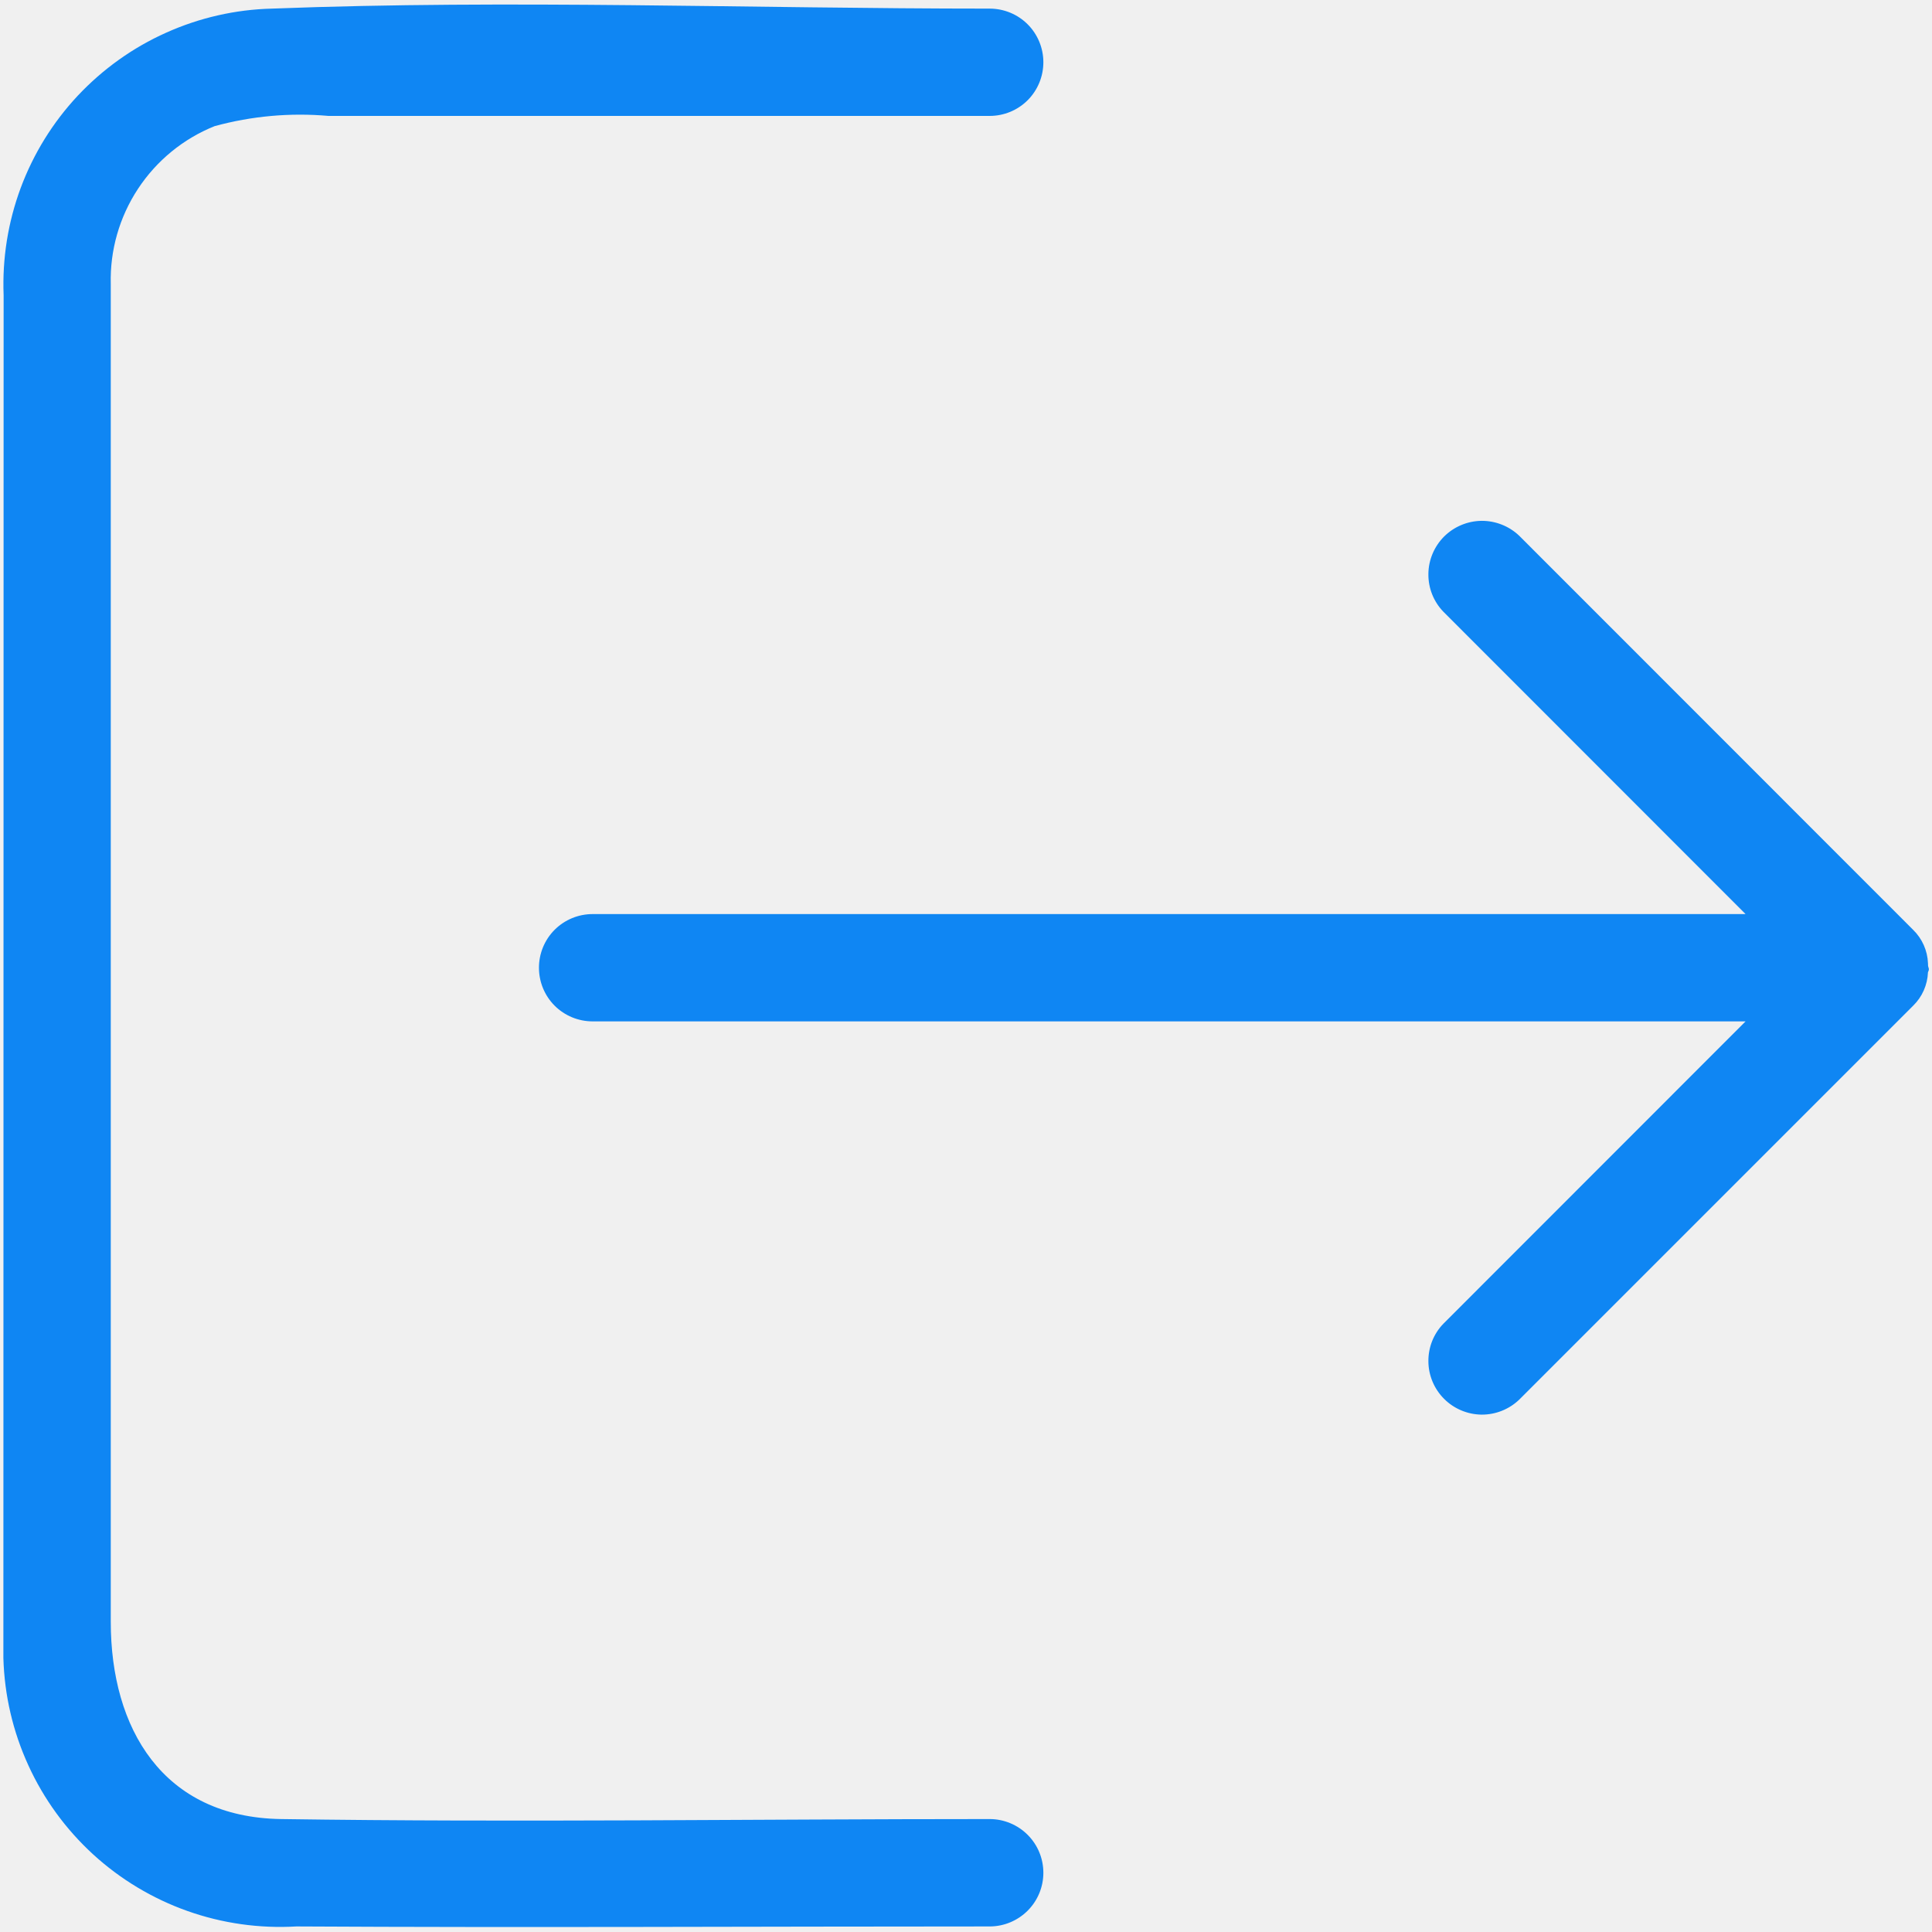
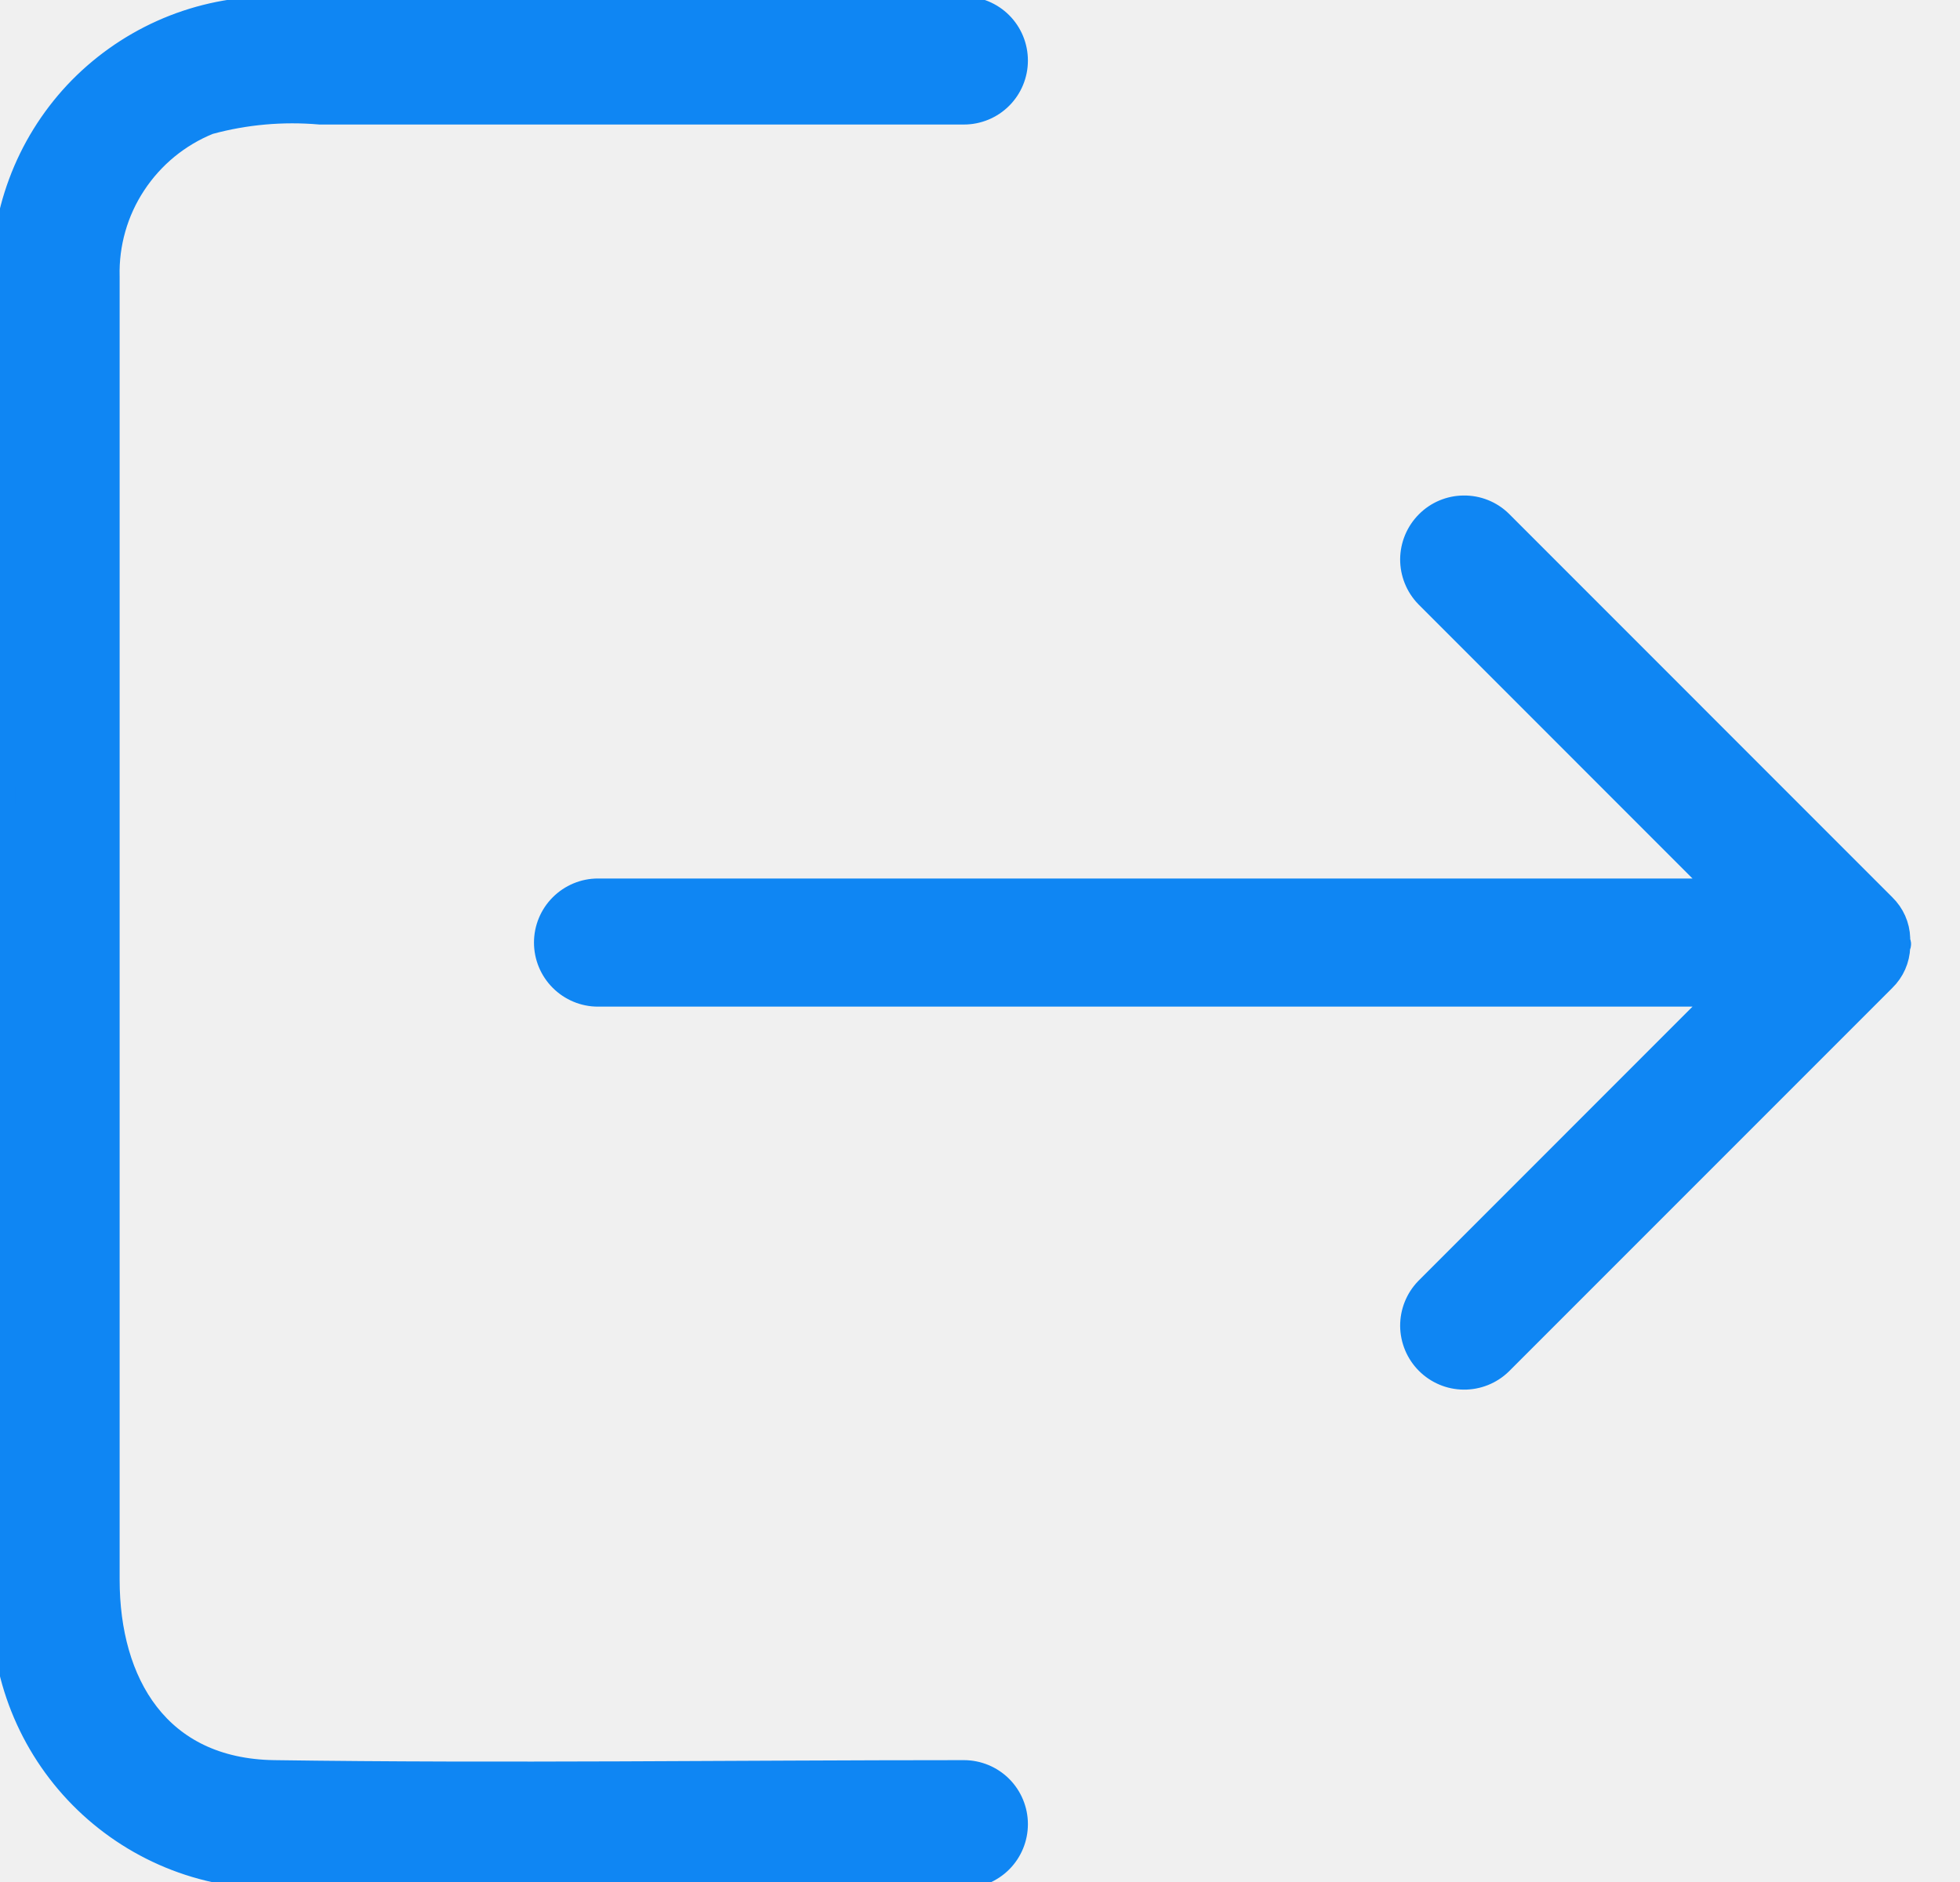
- <svg xmlns="http://www.w3.org/2000/svg" width="24" height="24" viewBox="0 0 24 24" fill="none">
-   <g clip-path="url(#clip0_204_19354)">
-     <path d="M0.042 20.597C0.055 21.058 0.16 21.51 0.352 21.929C0.543 22.348 0.817 22.724 1.156 23.035C1.496 23.346 1.894 23.585 2.328 23.739C2.762 23.893 3.223 23.958 3.682 23.931C6.553 23.947 9.424 23.931 12.294 23.931C12.471 23.931 12.641 23.86 12.766 23.735C12.891 23.61 12.961 23.441 12.961 23.264C12.961 23.087 12.891 22.918 12.766 22.793C12.641 22.668 12.471 22.597 12.294 22.597C9.361 22.597 6.428 22.64 3.494 22.597C2.018 22.576 1.376 21.467 1.376 20.147V3.529C1.365 3.11 1.483 2.697 1.714 2.346C1.945 1.995 2.277 1.723 2.666 1.567C3.127 1.441 3.606 1.398 4.081 1.44H12.294C12.471 1.44 12.641 1.37 12.766 1.245C12.891 1.12 12.961 0.95 12.961 0.773C12.961 0.597 12.891 0.427 12.766 0.302C12.641 0.177 12.471 0.107 12.294 0.107C9.329 0.107 6.341 -0.007 3.378 0.107C2.925 0.118 2.478 0.22 2.064 0.406C1.65 0.591 1.277 0.858 0.966 1.189C0.656 1.52 0.415 1.91 0.257 2.335C0.099 2.761 0.027 3.213 0.045 3.667L0.042 20.597Z" fill="#0F86F3" />
-     <path d="M23.766 11.551C23.878 11.66 23.944 11.809 23.95 11.965C23.95 11.985 23.95 12.003 23.958 12.023C23.966 12.043 23.958 12.059 23.95 12.077C23.944 12.235 23.878 12.384 23.766 12.493L18.874 17.385C18.748 17.507 18.579 17.574 18.405 17.573C18.23 17.571 18.063 17.501 17.939 17.377C17.816 17.254 17.745 17.086 17.744 16.912C17.742 16.737 17.809 16.568 17.931 16.443L21.684 12.688H7.362C7.185 12.688 7.015 12.618 6.89 12.493C6.765 12.368 6.695 12.198 6.695 12.021C6.695 11.845 6.765 11.675 6.89 11.55C7.015 11.425 7.185 11.355 7.362 11.355H21.684L17.931 7.6C17.809 7.474 17.742 7.306 17.744 7.131C17.745 6.956 17.816 6.789 17.939 6.665C18.063 6.542 18.23 6.472 18.405 6.47C18.579 6.469 18.748 6.536 18.874 6.657L23.766 11.551Z" fill="#0F86F3" />
+ <svg xmlns="http://www.w3.org/2000/svg" width="25" height="24" viewBox="0 0 25 24" fill="none">
+   <g clip-path="url(#clip0_3544_6540)">
+     <path d="M0.042 20.596C0.055 21.056 0.16 21.509 0.352 21.928C0.543 22.346 0.817 22.722 1.156 23.033C1.496 23.344 1.894 23.584 2.328 23.738C2.762 23.892 3.223 23.957 3.682 23.929C6.553 23.945 9.424 23.929 12.294 23.929C12.471 23.929 12.641 23.859 12.766 23.734C12.891 23.609 12.961 23.439 12.961 23.262C12.961 23.086 12.891 22.916 12.766 22.791C12.641 22.666 12.471 22.596 12.294 22.596C9.361 22.596 6.428 22.638 3.494 22.596C2.018 22.574 1.376 21.465 1.376 20.145V3.528C1.365 3.108 1.483 2.695 1.714 2.345C1.945 1.994 2.277 1.722 2.666 1.565C3.127 1.439 3.606 1.397 4.081 1.438H12.294C12.471 1.438 12.641 1.368 12.766 1.243C12.891 1.118 12.961 0.949 12.961 0.772C12.961 0.595 12.891 0.425 12.766 0.3C12.641 0.175 12.471 0.105 12.294 0.105C9.329 0.105 6.341 -0.008 3.378 0.105C2.925 0.117 2.478 0.218 2.064 0.404C1.65 0.59 1.277 0.856 0.966 1.187C0.656 1.519 0.415 1.908 0.257 2.334C0.099 2.759 0.027 3.212 0.045 3.665L0.042 20.596Z" fill="#0F86F3" stroke="#0F86F3" stroke-width="0.3" />
+     <path d="M24.031 11.549C24.144 11.659 24.21 11.807 24.215 11.964C24.215 11.984 24.215 12.001 24.223 12.021C24.231 12.041 24.223 12.057 24.215 12.076C24.21 12.233 24.144 12.382 24.031 12.492L19.139 17.384C19.014 17.505 18.845 17.573 18.67 17.571C18.495 17.57 18.328 17.499 18.205 17.376C18.081 17.252 18.011 17.085 18.009 16.91C18.008 16.735 18.075 16.567 18.197 16.441L21.95 12.687H7.627C7.45 12.687 7.281 12.616 7.156 12.491C7.031 12.366 6.961 12.197 6.961 12.02C6.961 11.843 7.031 11.674 7.156 11.549C7.281 11.424 7.45 11.353 7.627 11.353H21.95L18.197 7.599C18.075 7.473 18.008 7.304 18.009 7.13C18.011 6.955 18.081 6.788 18.205 6.664C18.328 6.54 18.495 6.47 18.67 6.469C18.845 6.467 19.014 6.534 19.139 6.656L24.031 11.549Z" fill="#0F86F3" stroke="#0F86F3" stroke-width="0.3" />
  </g>
  <defs>
-     <clipPath id="clip0_204_19354">
-       <rect width="24" height="24" fill="white" transform="matrix(-1 0 0 1 24 0)" />
+     <clipPath id="clip0_3544_6540">
+       <rect width="25" height="24" fill="white" transform="matrix(-1 0 0 1 25 0)" />
    </clipPath>
  </defs>
</svg>
